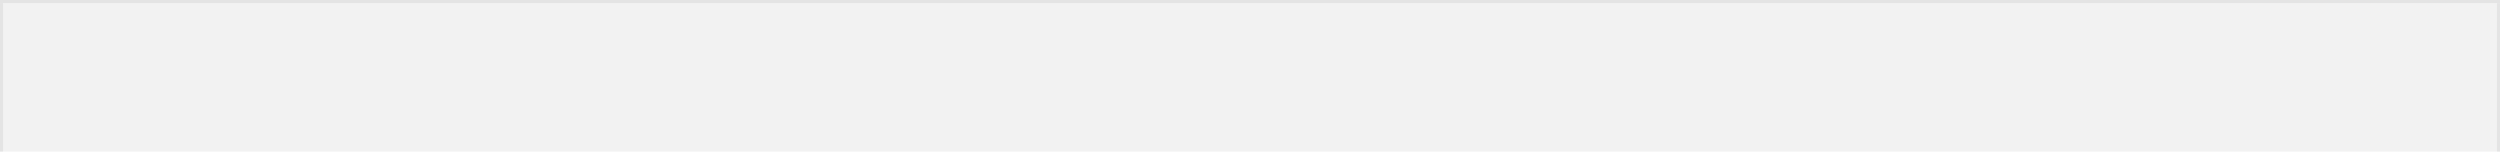
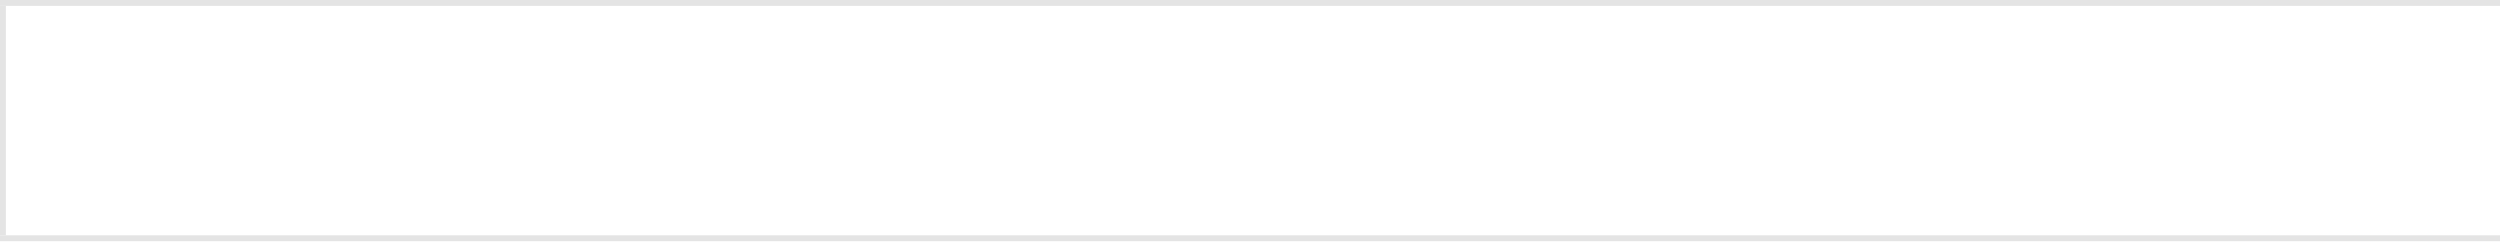
- <svg xmlns="http://www.w3.org/2000/svg" version="1.1" width="808px" height="49px" viewBox="425 0 808 49">
-   <path d="M 1 1  L 807 1  L 807 49  L 1 49  L 1 1  Z " fill-rule="nonzero" fill="rgba(242, 242, 242, 1)" stroke="none" transform="matrix(1 0 0 1 425 0 )" class="fill" />
-   <path d="M 0.5 1  L 0.5 49  " stroke-width="1" stroke-dasharray="0" stroke="rgba(228, 228, 228, 1)" fill="none" transform="matrix(1 0 0 1 425 0 )" class="stroke" />
-   <path d="M 0 0.5  L 808 0.5  " stroke-width="1" stroke-dasharray="0" stroke="rgba(228, 228, 228, 1)" fill="none" transform="matrix(1 0 0 1 425 0 )" class="stroke" />
-   <path d="M 807.5 1  L 807.5 49  " stroke-width="1" stroke-dasharray="0" stroke="rgba(228, 228, 228, 1)" fill="none" transform="matrix(1 0 0 1 425 0 )" class="stroke" />
+ <svg xmlns="http://www.w3.org/2000/svg" version="1.1" width="425px" height="41px" viewBox="0 49 425 41">
+   <path d="M 1 1  L 425 1  L 425 40  L 1 40  L 1 1  Z " fill-rule="nonzero" fill="rgba(255, 255, 255, 1)" stroke="none" transform="matrix(1 0 0 1 0 49 )" class="fill" />
+   <path d="M 0.5 1  L 0.5 40  " stroke-width="1" stroke-dasharray="0" stroke="rgba(228, 228, 228, 1)" fill="none" transform="matrix(1 0 0 1 0 49 )" class="stroke" />
+   <path d="M 0 0.5  L 425 0.5  " stroke-width="1" stroke-dasharray="0" stroke="rgba(228, 228, 228, 1)" fill="none" transform="matrix(1 0 0 1 0 49 )" class="stroke" />
+   <path d="M 0 40.5  L 425 40.5  " stroke-width="1" stroke-dasharray="0" stroke="rgba(228, 228, 228, 1)" fill="none" transform="matrix(1 0 0 1 0 49 )" class="stroke" />
</svg>
